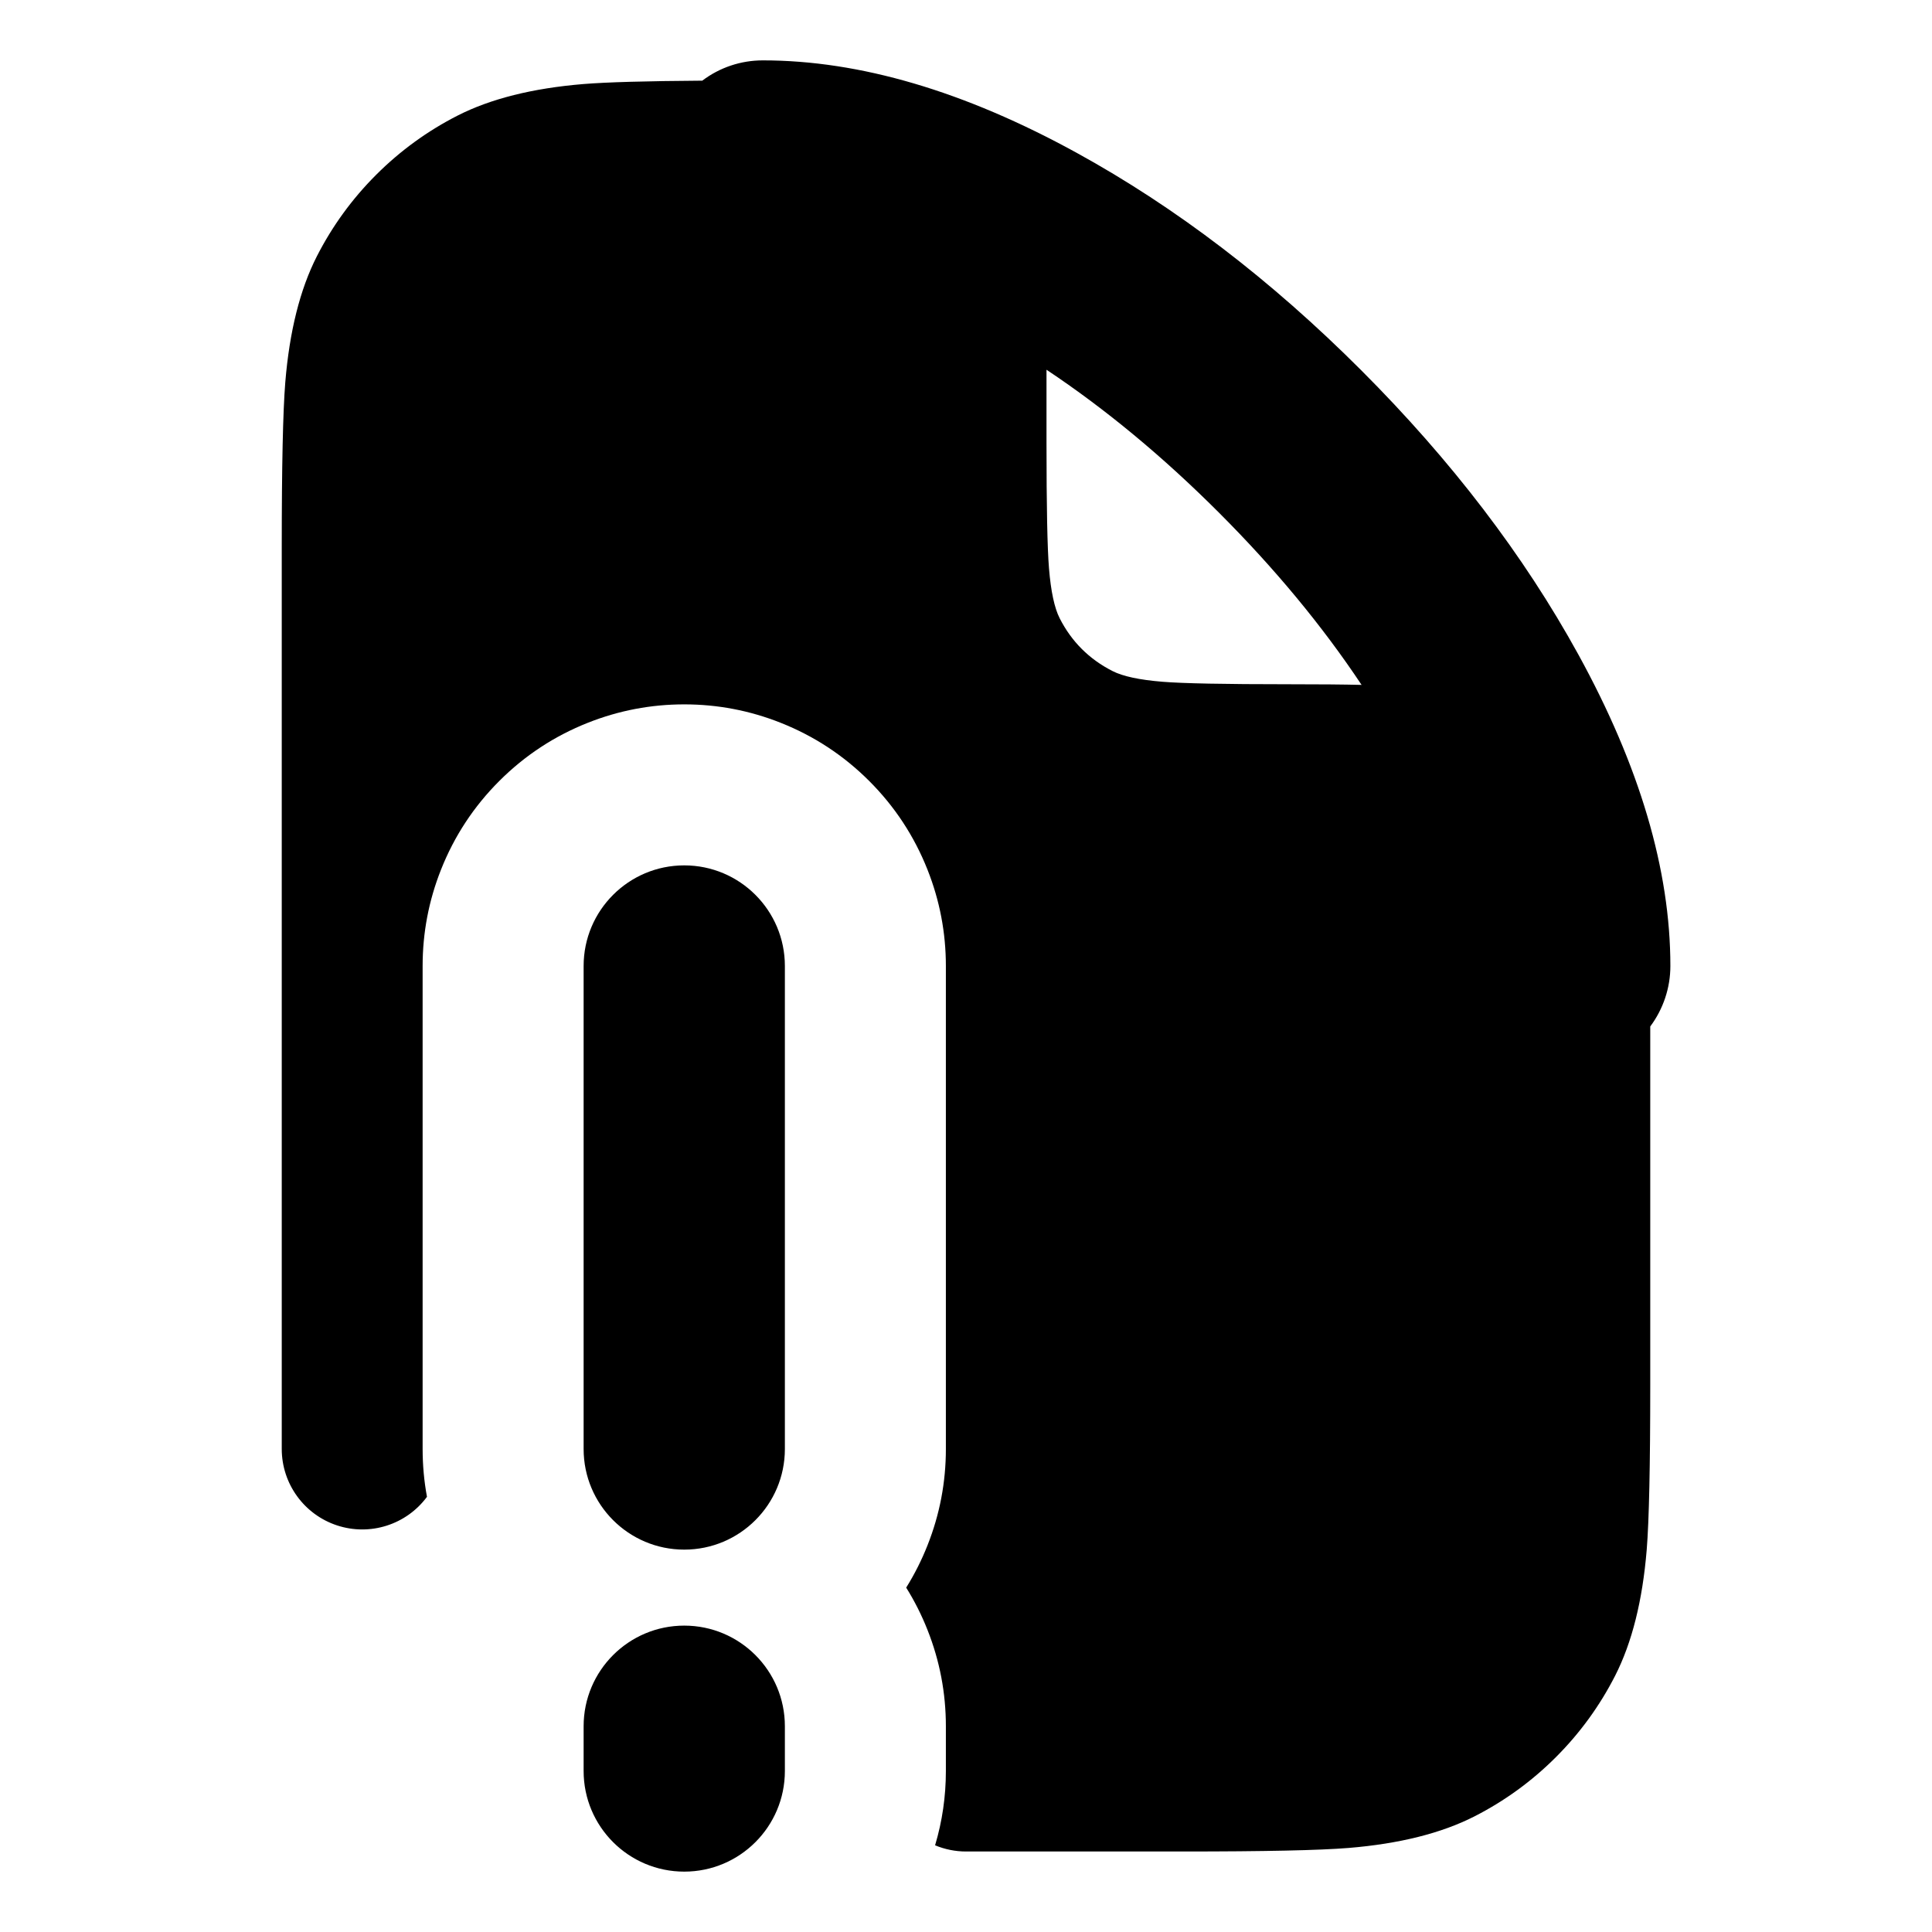
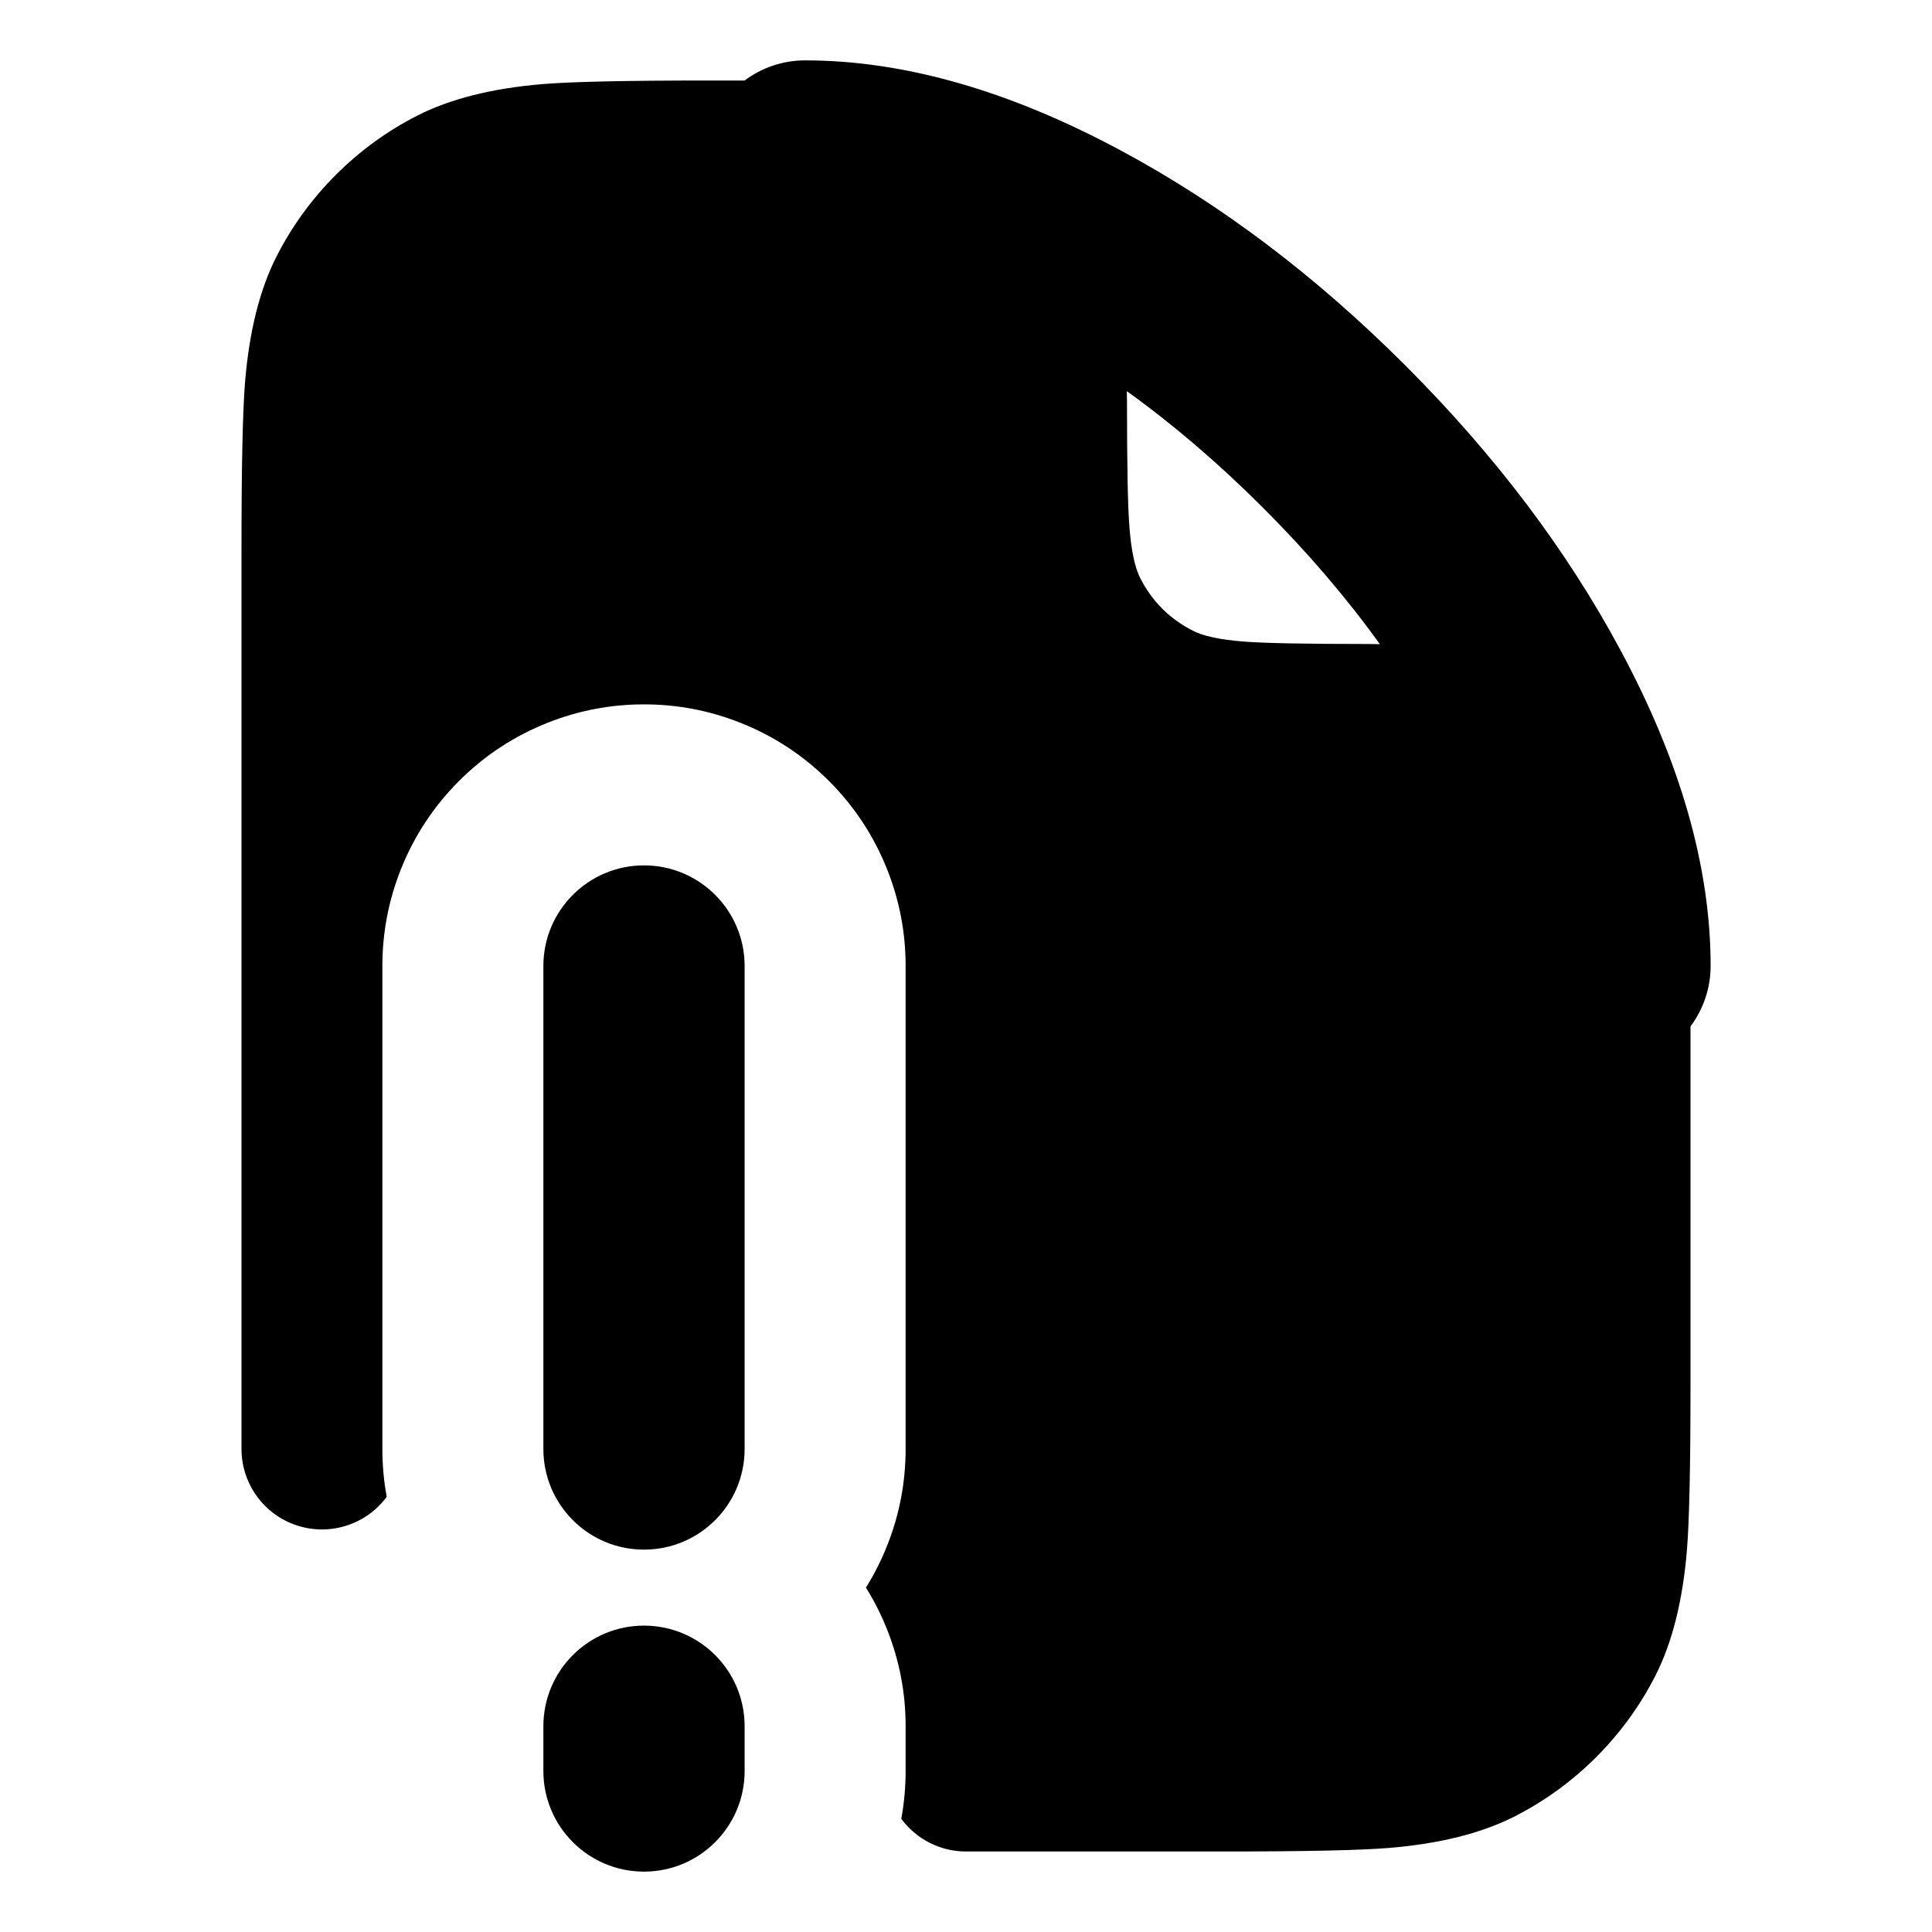
<svg xmlns="http://www.w3.org/2000/svg" width="24" height="24" viewBox="0 0 24 24" fill="currentColor" fill-rule="evenodd">
-   <path d="M13.374 1.898Q11.283.75 9.476.75c-.272 0-.536.088-.752.252q-1.045.007-1.476.042-.947.078-1.564.392-.564.288-1.012.736t-.736 1.012q-.314.617-.392 1.564Q3.5 5.289 3.5 6.8V18a1 1 0 0 0 1.804.594Q5.25 18.302 5.25 18v-6q0-.62.228-1.196.248-.626.724-1.102t1.102-.724Q7.88 8.75 8.5 8.75t1.196.228q.626.248 1.102.724t.724 1.102q.228.576.228 1.196v6q0 .62-.228 1.196-.11.278-.265.526.155.248.265.526.228.576.228 1.196V22q0 .474-.134.923A1 1 0 0 0 12 23h2.7q1.511 0 2.052-.044.947-.078 1.564-.392.564-.288 1.012-.736t.736-1.012q.314-.617.392-1.564.044-.541.044-2.052v-4.449c.162-.217.25-.48.25-.751q0-1.789-1.144-3.871Q18.59 6.281 16.91 4.6q-1.684-1.685-3.536-2.702M13 5.5v-.907q1.099.732 2.141 1.774t1.773 2.141Q16.587 8.5 16 8.5q-1.184 0-1.56-.031-.429-.035-.62-.133-.435-.221-.656-.655-.098-.192-.133-.621Q13 6.684 13 5.5M7.25 18v-6a1.25 1.25 0 0 1 2.5 0v6a1.25 1.25 0 0 1-2.5 0m0 4v-.556a1.25 1.25 0 0 1 2.5 0V22a1.25 1.25 0 0 1-2.5 0" />
+   <path d="M13.926 1.871Q11.84.75 10 .75c-.27 0-.534.088-.75.25H8.8q-1.511 0-2.052.044-.947.078-1.564.392-.564.288-1.012.736t-.736 1.012q-.314.617-.392 1.564Q3 5.289 3 6.8V18a1 1 0 0 0 1.804.594Q4.75 18.302 4.75 18v-6q0-.62.228-1.196.248-.626.724-1.102t1.102-.724Q7.38 8.75 8 8.75t1.196.228q.626.248 1.102.724t.724 1.102q.228.576.228 1.196v6q0 .62-.228 1.196-.11.278-.265.526.155.248.265.526.228.576.228 1.196V22q0 .302-.054.594A1 1 0 0 0 12 23h3.2q1.511 0 2.052-.044.947-.078 1.564-.392.564-.288 1.012-.736t.736-1.012q.314-.617.392-1.564Q21 18.711 21 17.2v-4.45c.162-.216.25-.48.25-.75q0-1.84-1.121-3.926-1.001-1.864-2.67-3.533t-3.533-2.67M14 5q0-.071-.002-.141.869.625 1.693 1.45.825.824 1.45 1.693Q17.071 8 17 8q-1.184 0-1.56-.031-.429-.035-.62-.133-.435-.221-.656-.655-.098-.192-.133-.621Q14 6.184 14 5M6.75 18v-6a1.25 1.25 0 0 1 2.5 0v6a1.25 1.25 0 0 1-2.5 0m0 4v-.556a1.25 1.25 0 0 1 2.5 0V22a1.25 1.25 0 0 1-2.5 0" />
</svg>
